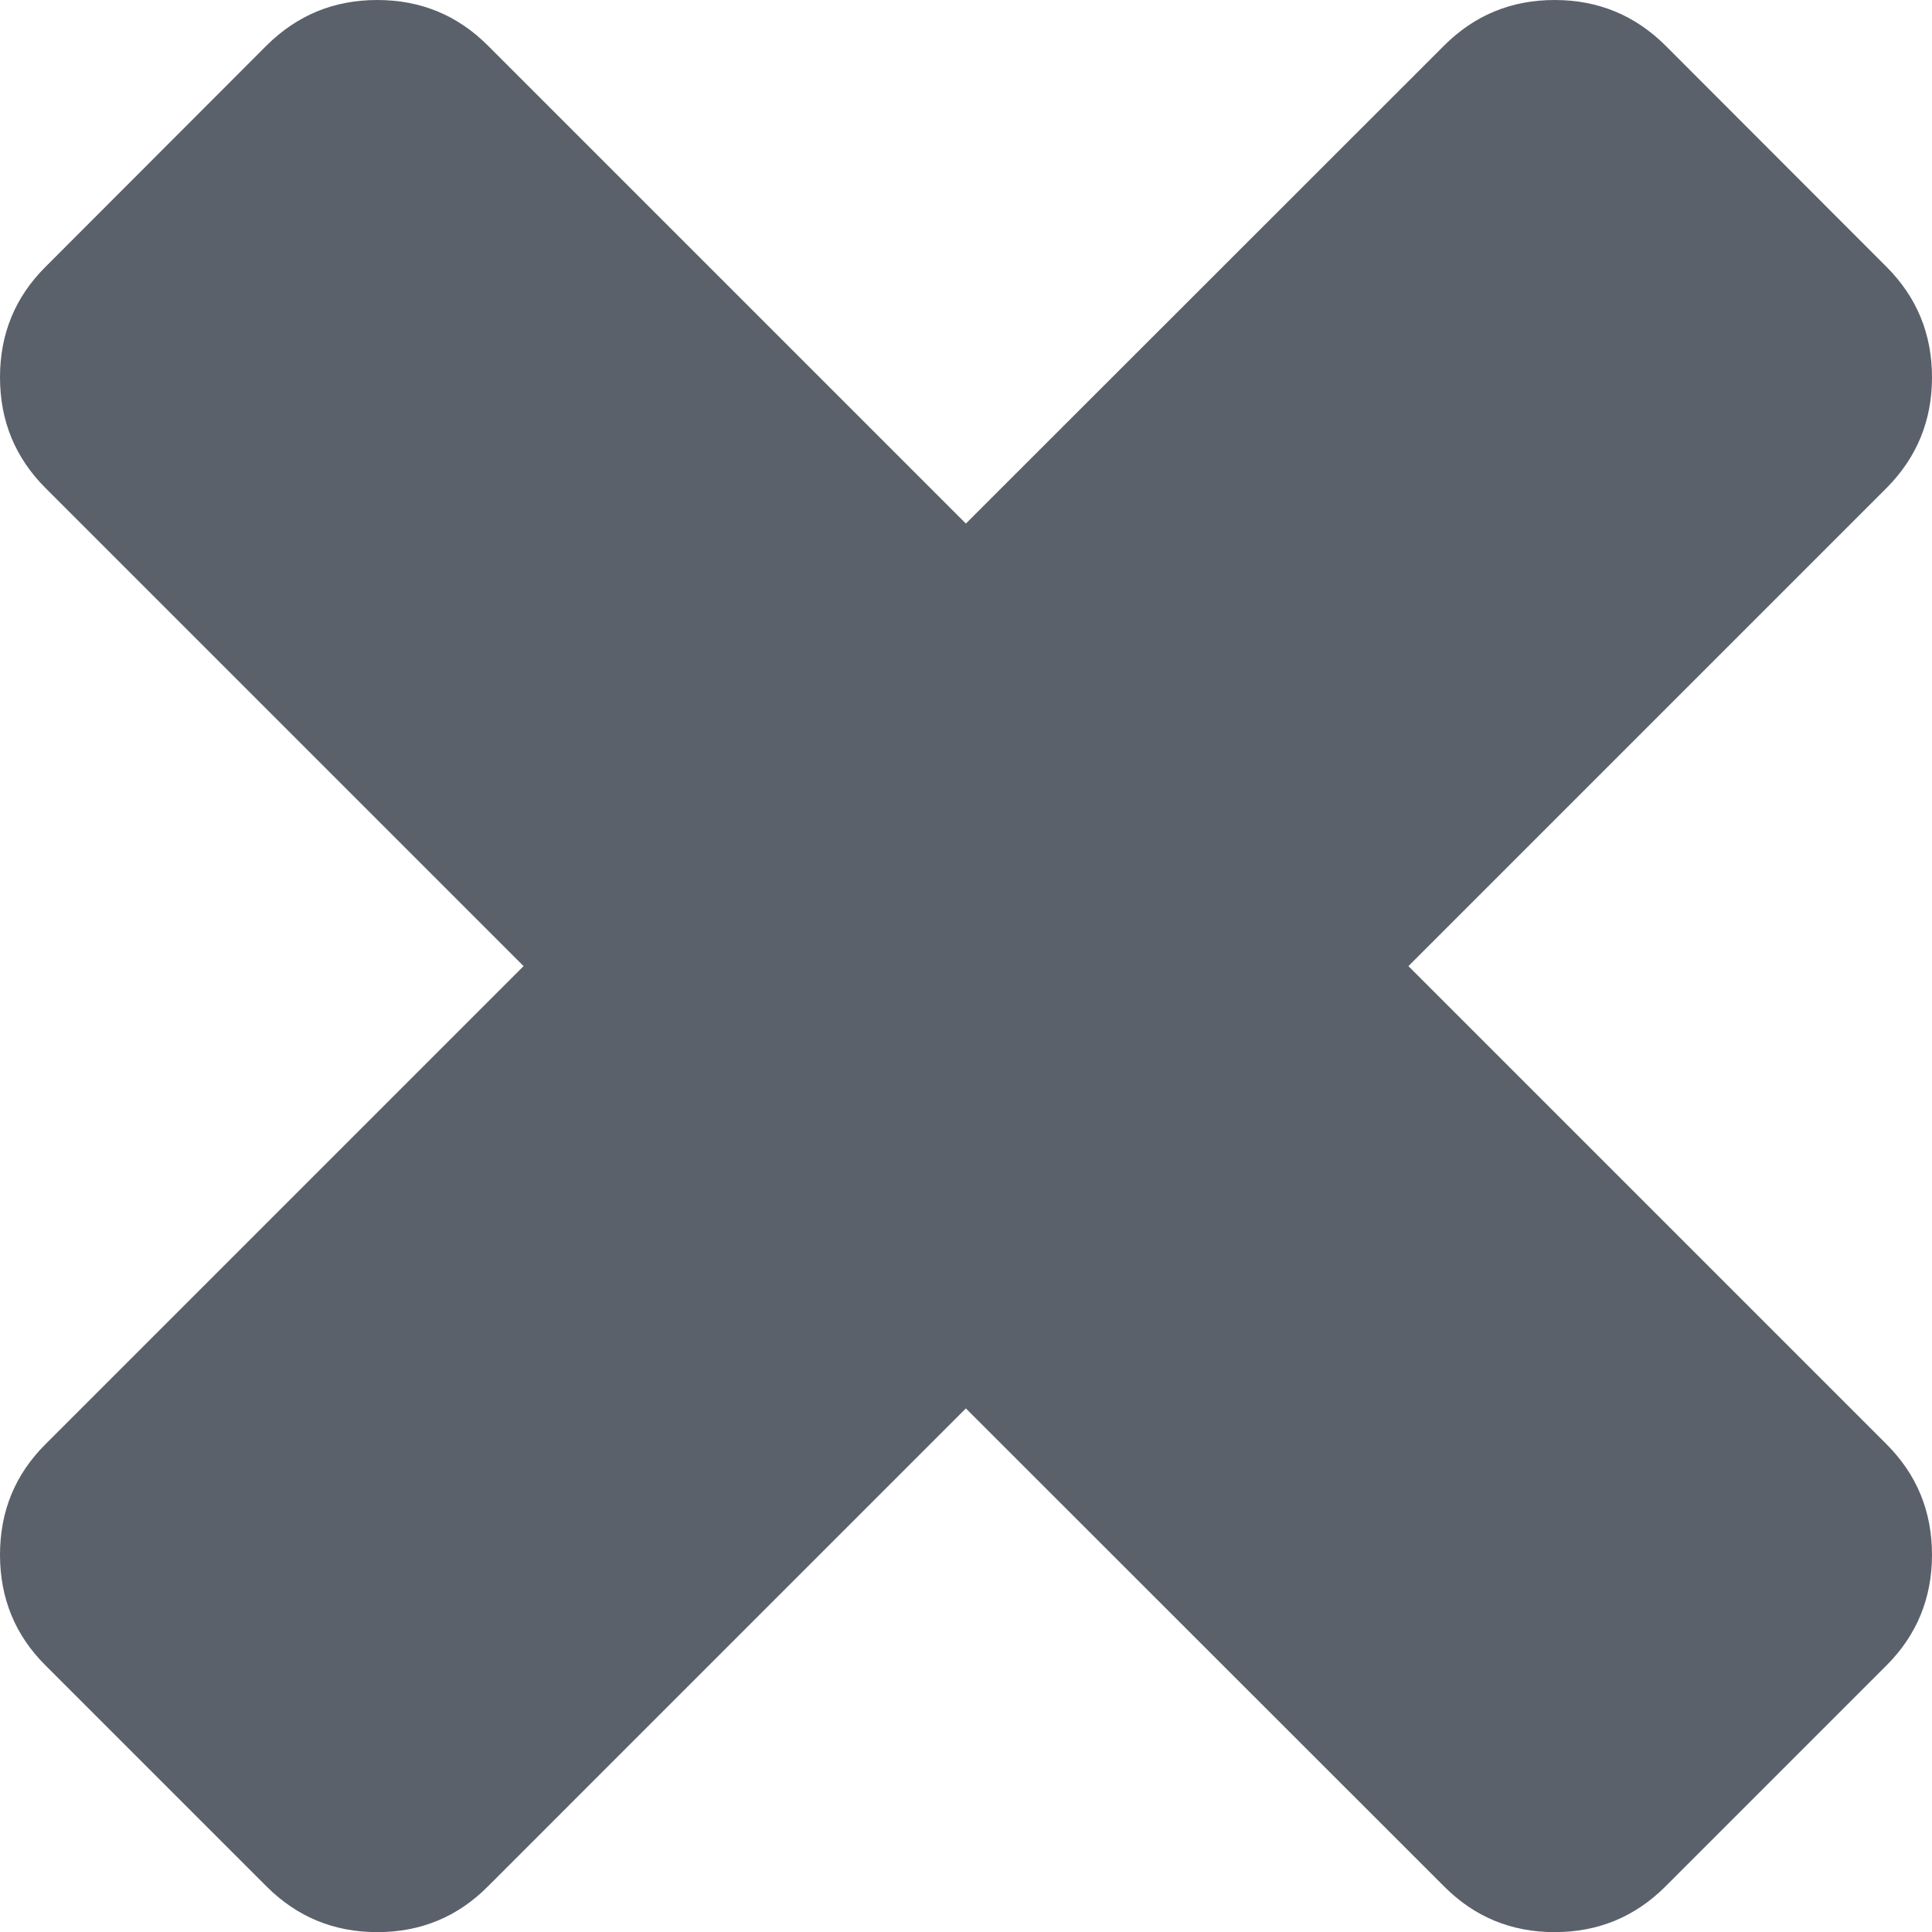
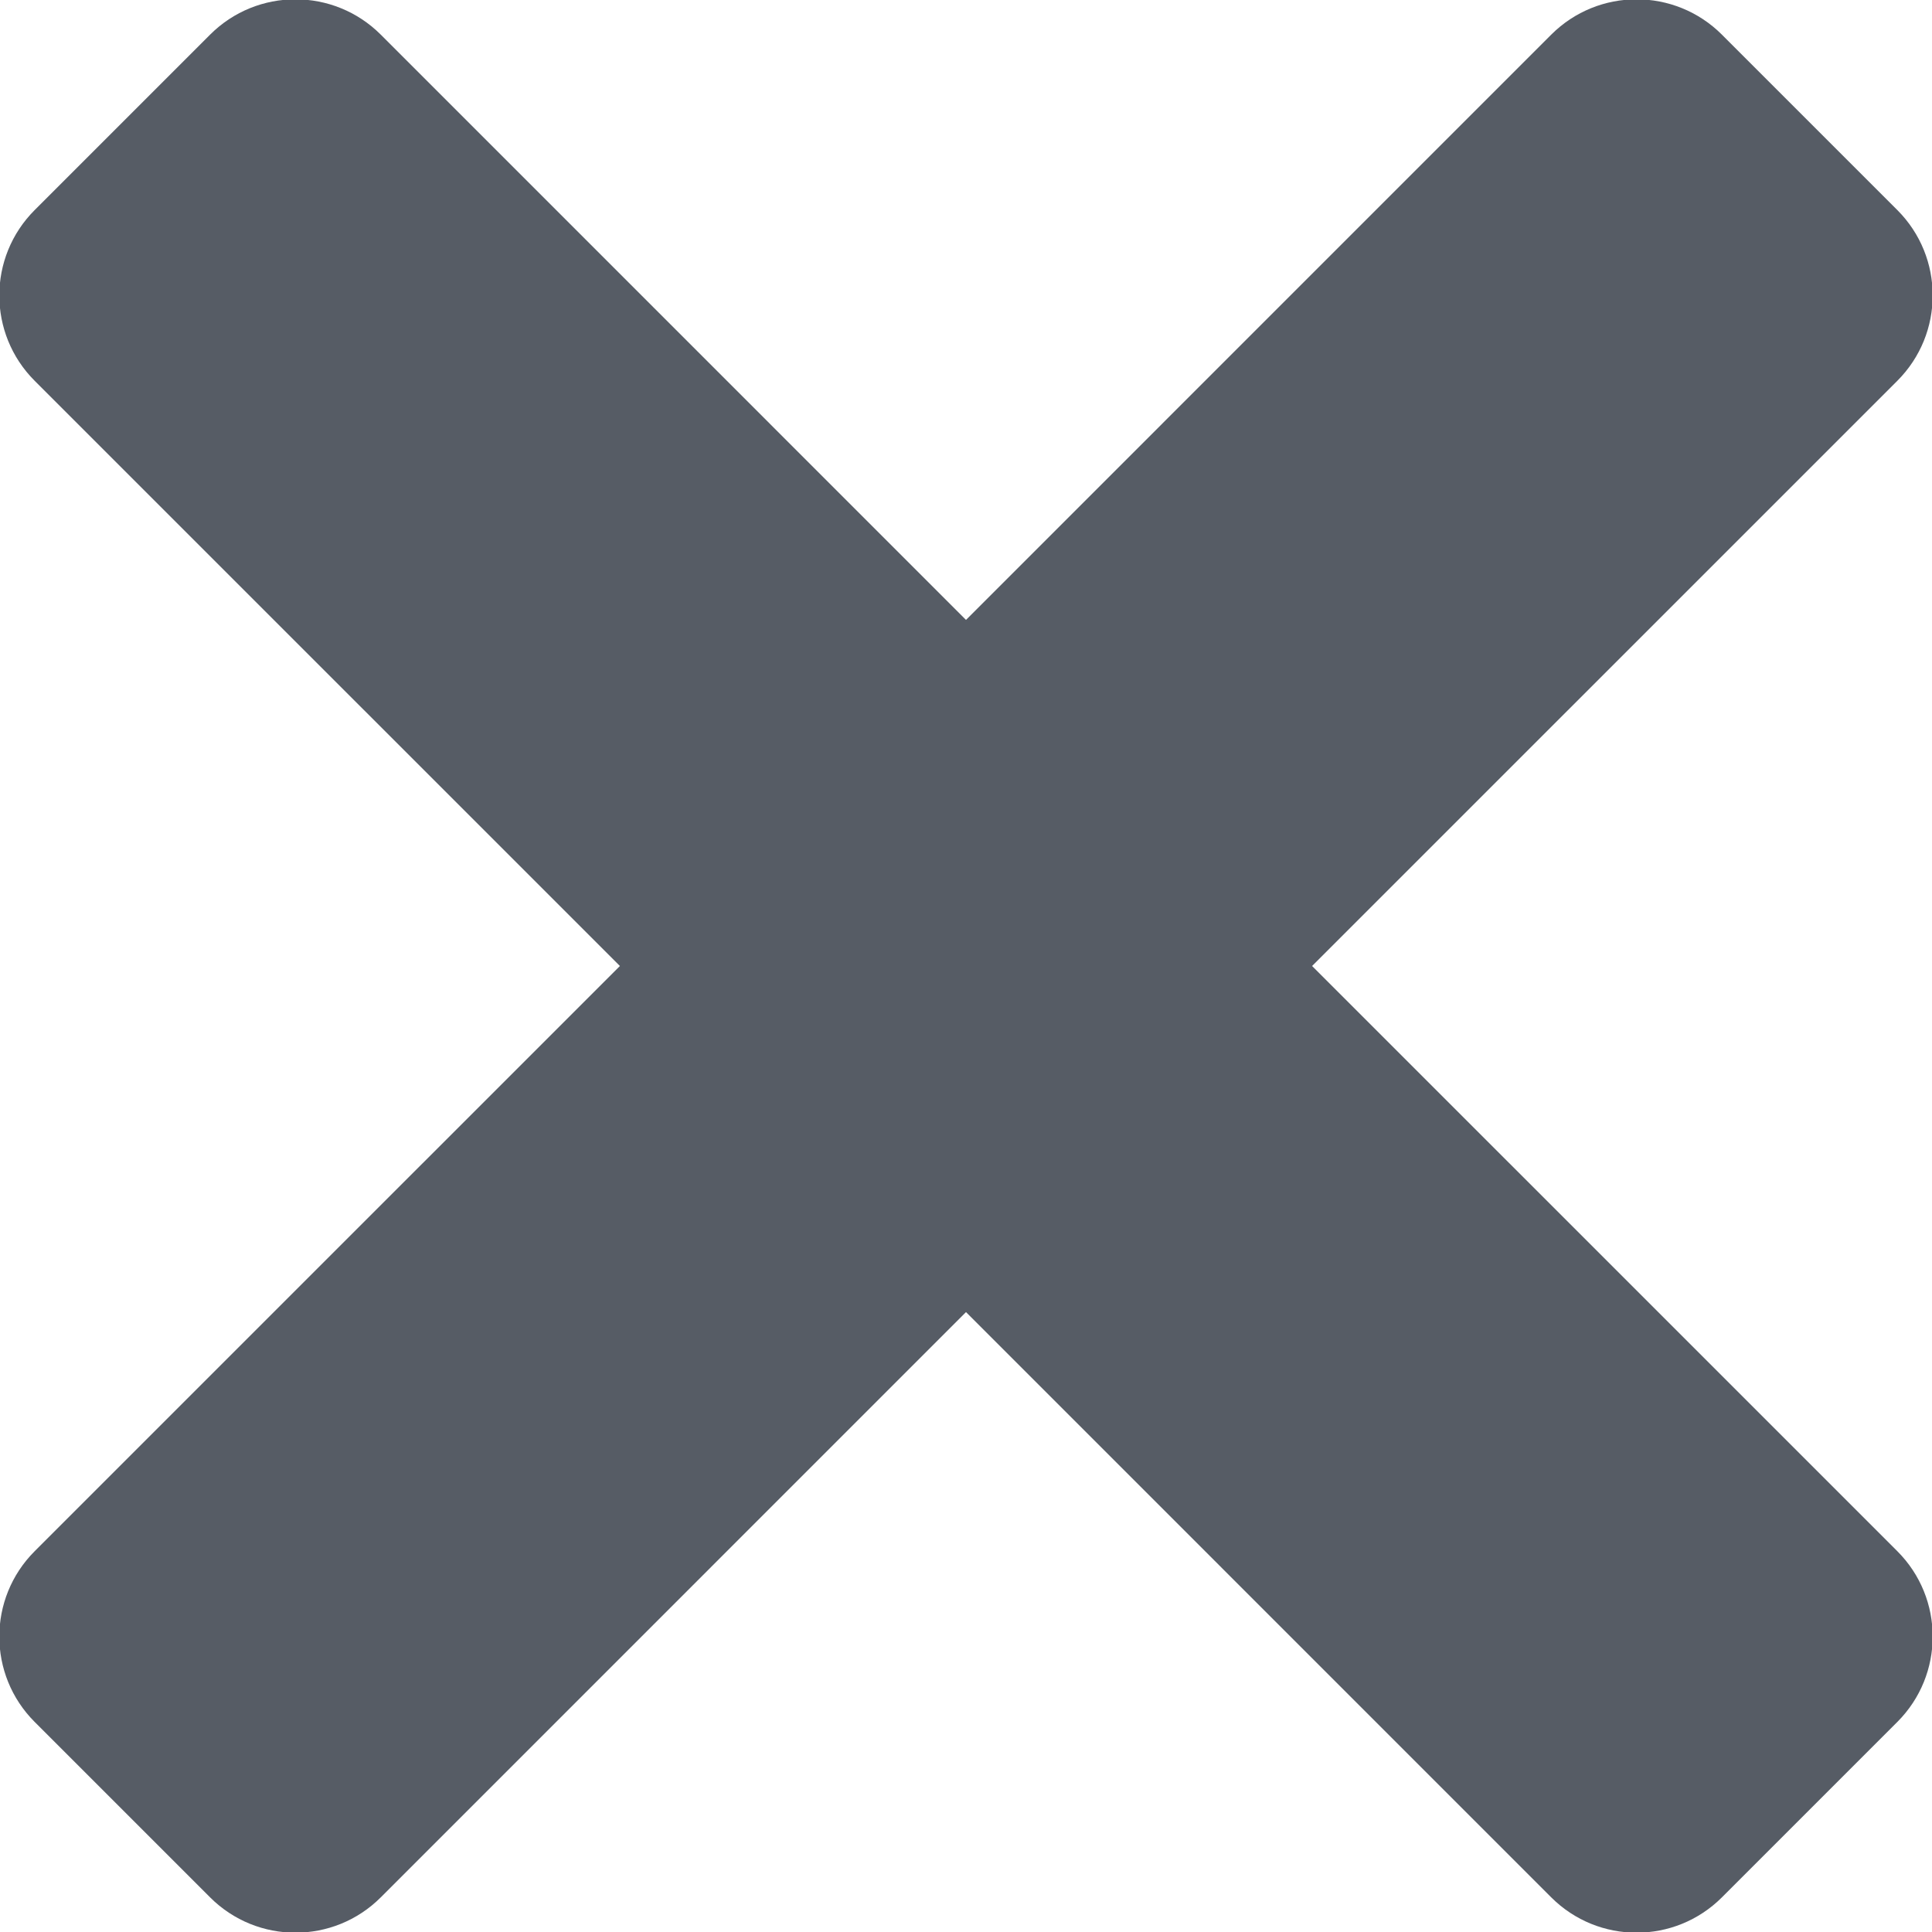
- <svg xmlns="http://www.w3.org/2000/svg" width="15px" height="15px" viewBox="0 0 15 15" version="1.1">
-   <defs />
-   <g id="Symbols" stroke="none" stroke-width="1" fill="none" fill-rule="evenodd">
-     <g id="UI-element-/-Icons-/-Close" fill="#5B616B">
-       <path d="M14.647,11.213 C14.882,11.448 15,11.734 15,12.071 C15,12.408 14.882,12.695 14.647,12.93 L12.93,14.647 C12.693,14.883 12.407,15.001 12.07,15.001 C11.734,15.001 11.448,14.883 11.213,14.647 L7.499,10.935 L3.787,14.647 C3.552,14.883 3.266,15.001 2.929,15.001 C2.592,15.001 2.307,14.883 2.07,14.647 L0.353,12.93 C0.117,12.695 0,12.408 0,12.071 C0,11.734 0.117,11.448 0.353,11.213 L4.065,7.501 L0.353,3.789 C0.117,3.552 0,3.267 0,2.929 C0,2.593 0.117,2.307 0.353,2.072 L2.07,0.353 C2.307,0.118 2.592,0 2.929,0 C3.266,0 3.552,0.118 3.787,0.353 L7.499,4.065 L11.213,0.353 C11.448,0.118 11.734,0 12.07,0 C12.407,0 12.693,0.118 12.93,0.353 L14.647,2.072 C14.882,2.307 15,2.593 15,2.929 C15,3.267 14.882,3.552 14.647,3.789 L10.935,7.501 L14.647,11.213 Z" id="Fill-15-Copy" />
-     </g>
-   </g>
+ <svg xmlns="http://www.w3.org/2000/svg" width="64" height="64" viewBox="0 0 64 64">
+   <path fill="#565C65" fill-rule="evenodd" d="M57.042 1.15l5.809 5.808a4 4 0 0 1 0 5.657L43.465 32l19.386 19.385a4 4 0 0 1 0 5.657l-5.809 5.809a4 4 0 0 1-5.657 0L32 43.465 12.615 62.851a4 4 0 0 1-5.657 0l-5.809-5.809a4 4 0 0 1 0-5.657L20.535 32 1.149 12.615a4 4 0 0 1 0-5.657l5.809-5.809a4 4 0 0 1 5.657 0L32 20.535 51.385 1.149a4 4 0 0 1 5.657 0z" />
</svg>
